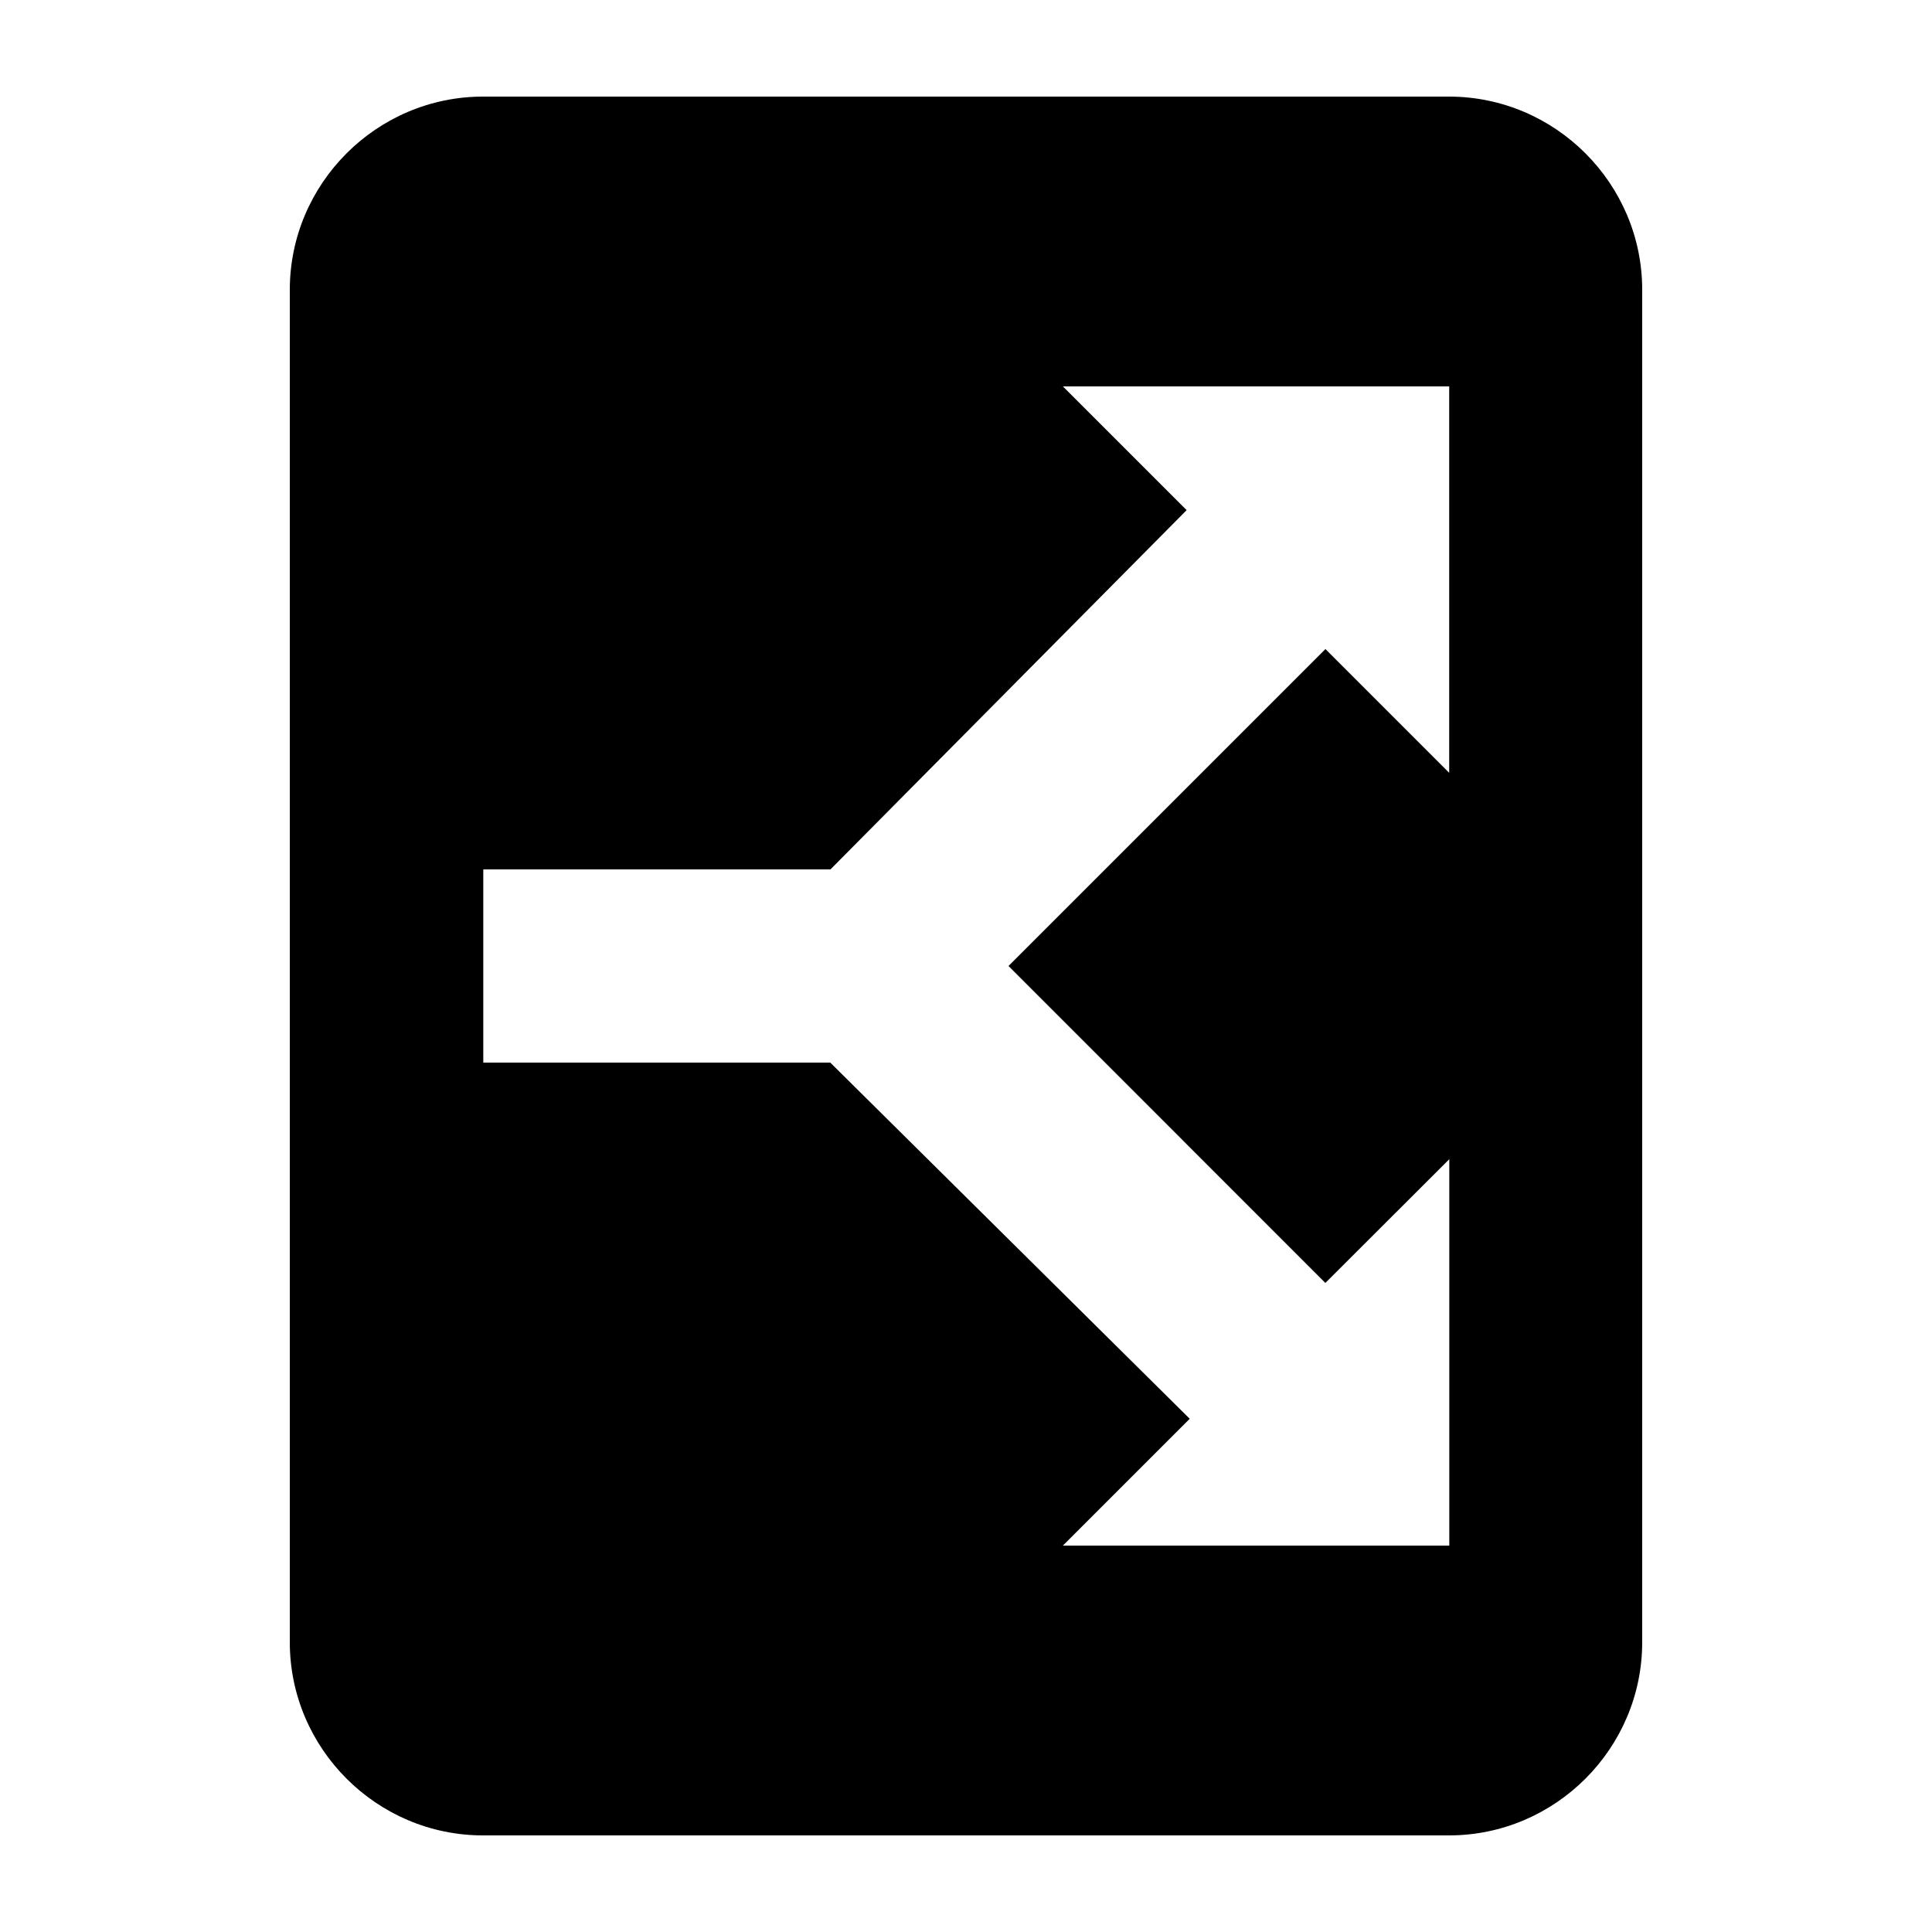
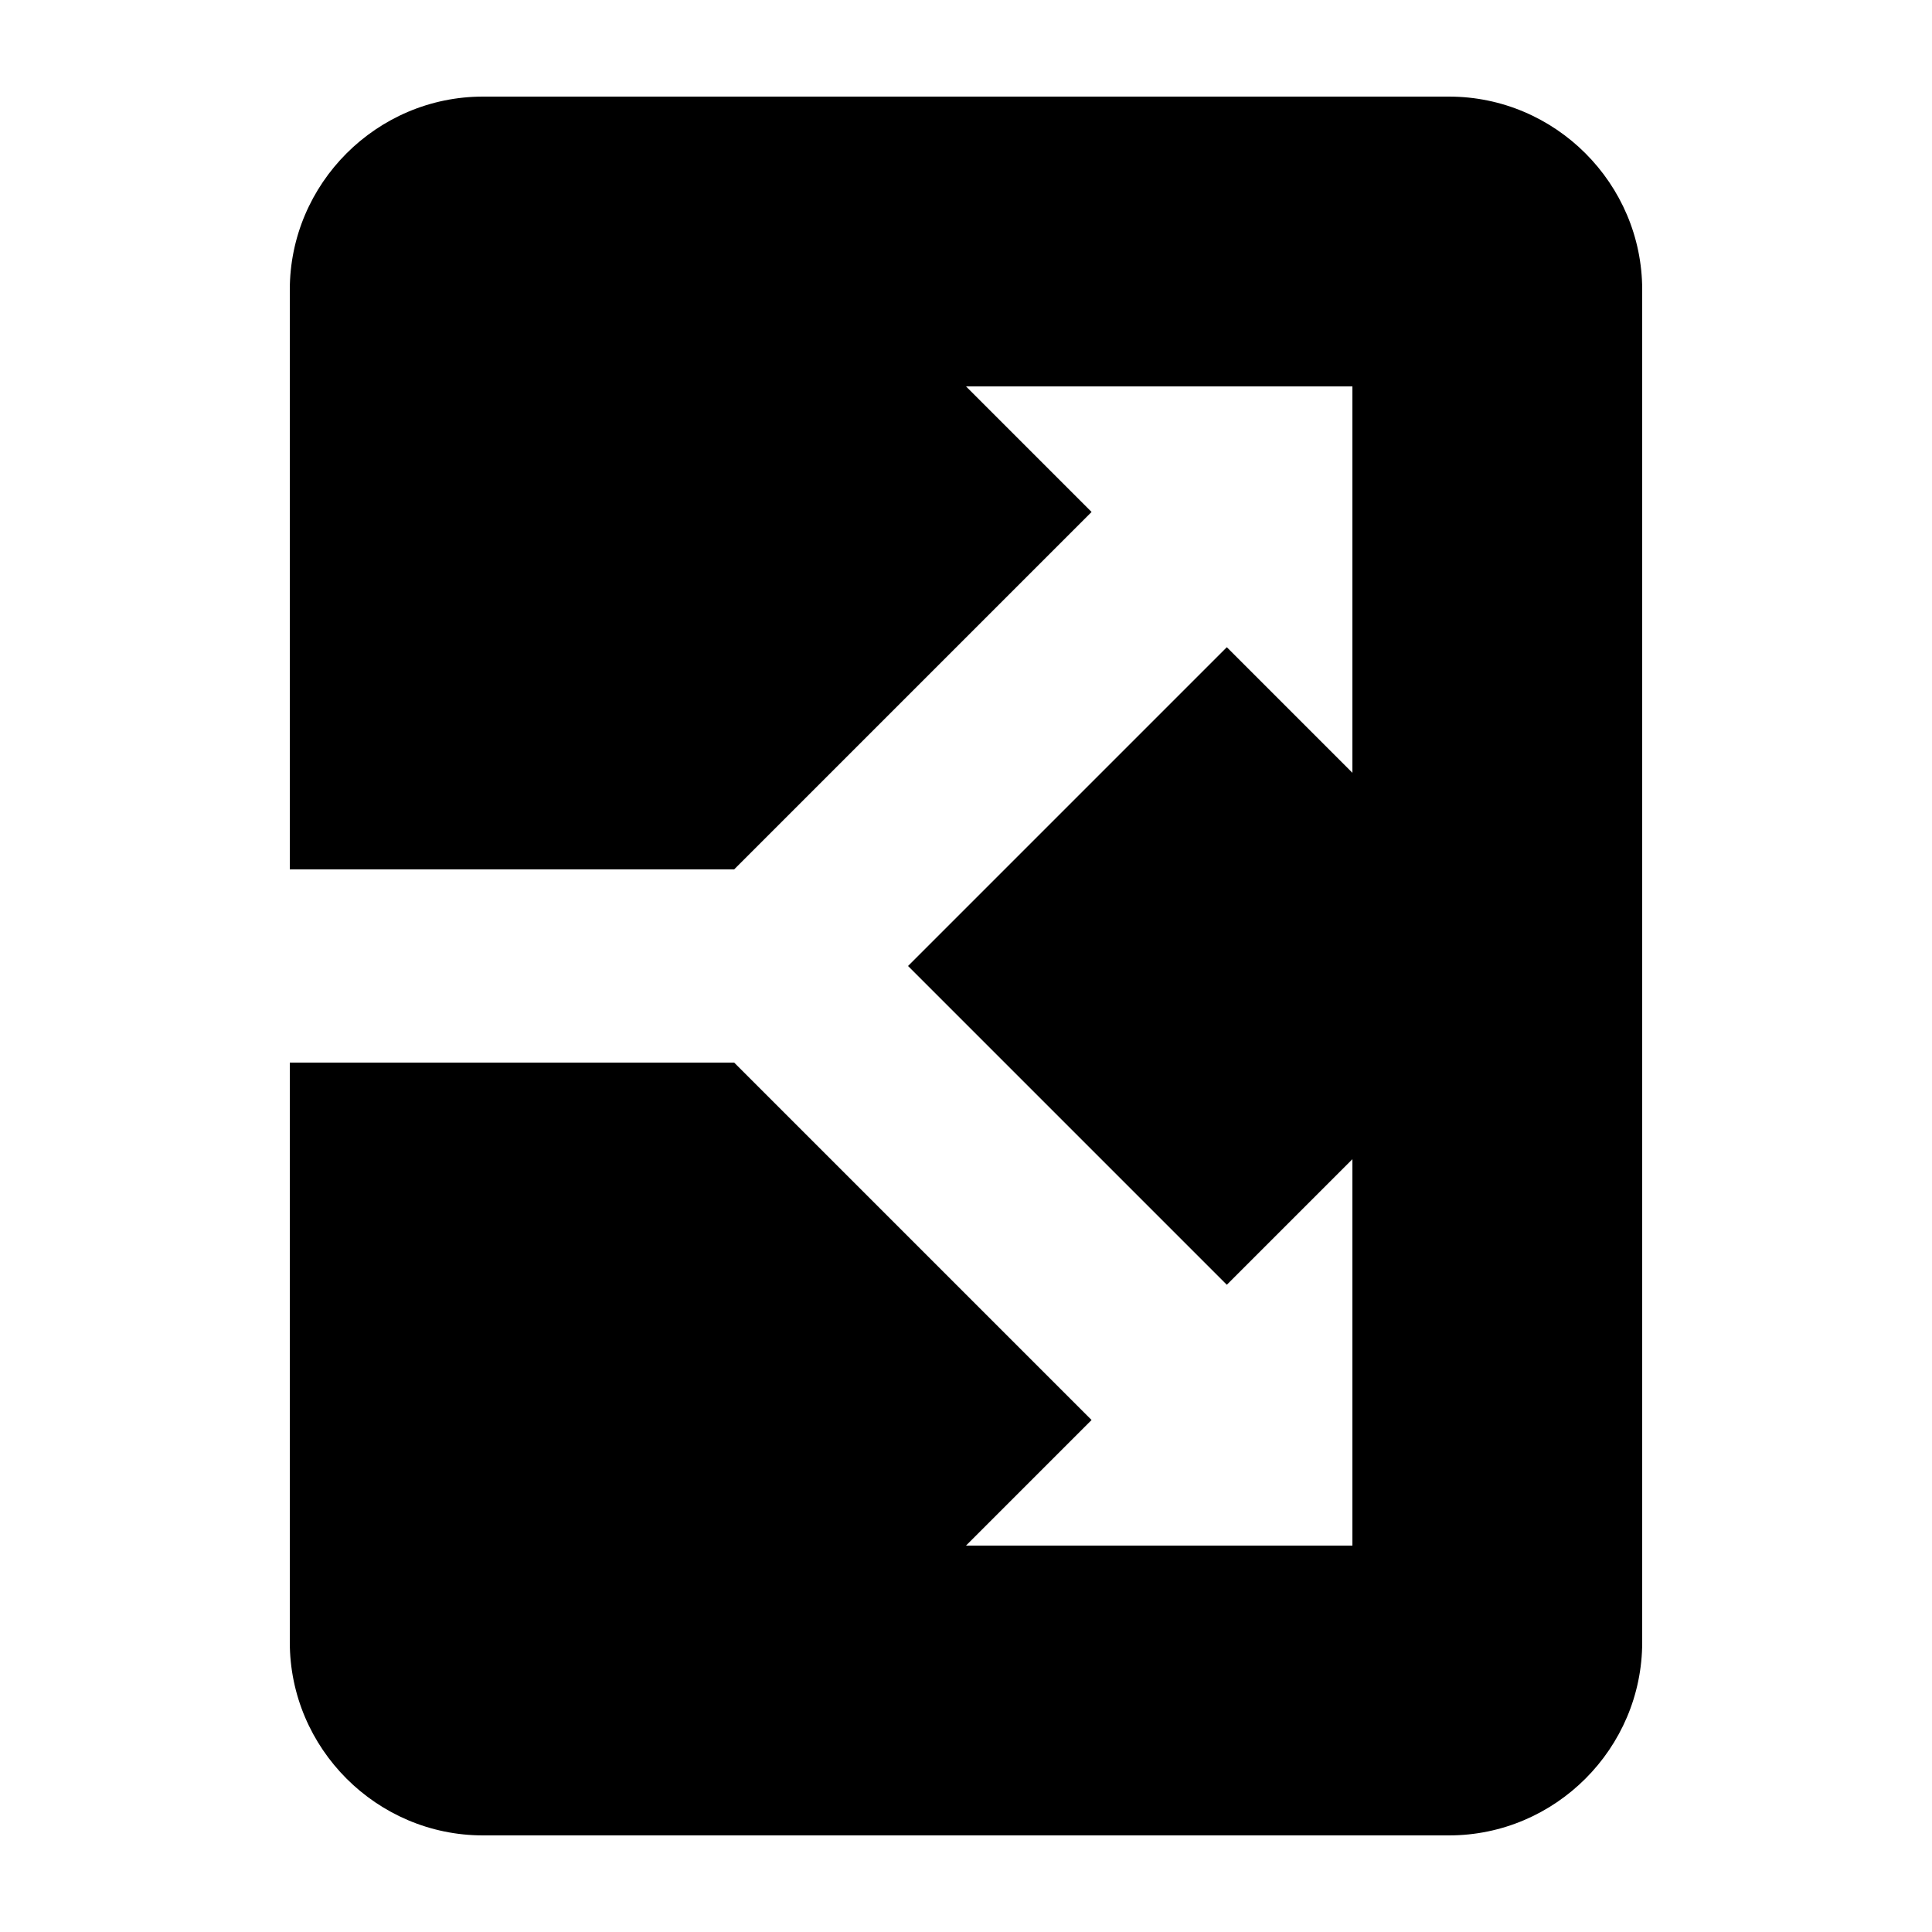
<svg xmlns="http://www.w3.org/2000/svg" width="20" height="20" viewBox="0 0 20 20">
-   <path d="M5 1c-1.1 0-2 .9-2 2v14c0 1.1.9 2 2 2h10c1.1 0 2-.9 2-2V3c0-1.1-.9-2-2-2H5zm6.002 3h4v4l-1.281-1.281L10.44 10l3.28 3.281L15.003 12v4h-4l1.313-1.313L8.595 11H5.003V9h3.594l3.687-3.719L11.003 4z" />
+   <path d="M15 1H5c-1.1 0-2 .9-2 2v6h4.6l3.7-3.7L10 4h4v4l-1.3-1.3L9.4 10l3.3 3.3L14 12v4h-4l1.3-1.3L7.6 11H3v6c0 1.1.9 2 2 2h10c1.1 0 2-.9 2-2V3c0-1.1-.9-2-2-2z" />
</svg>
